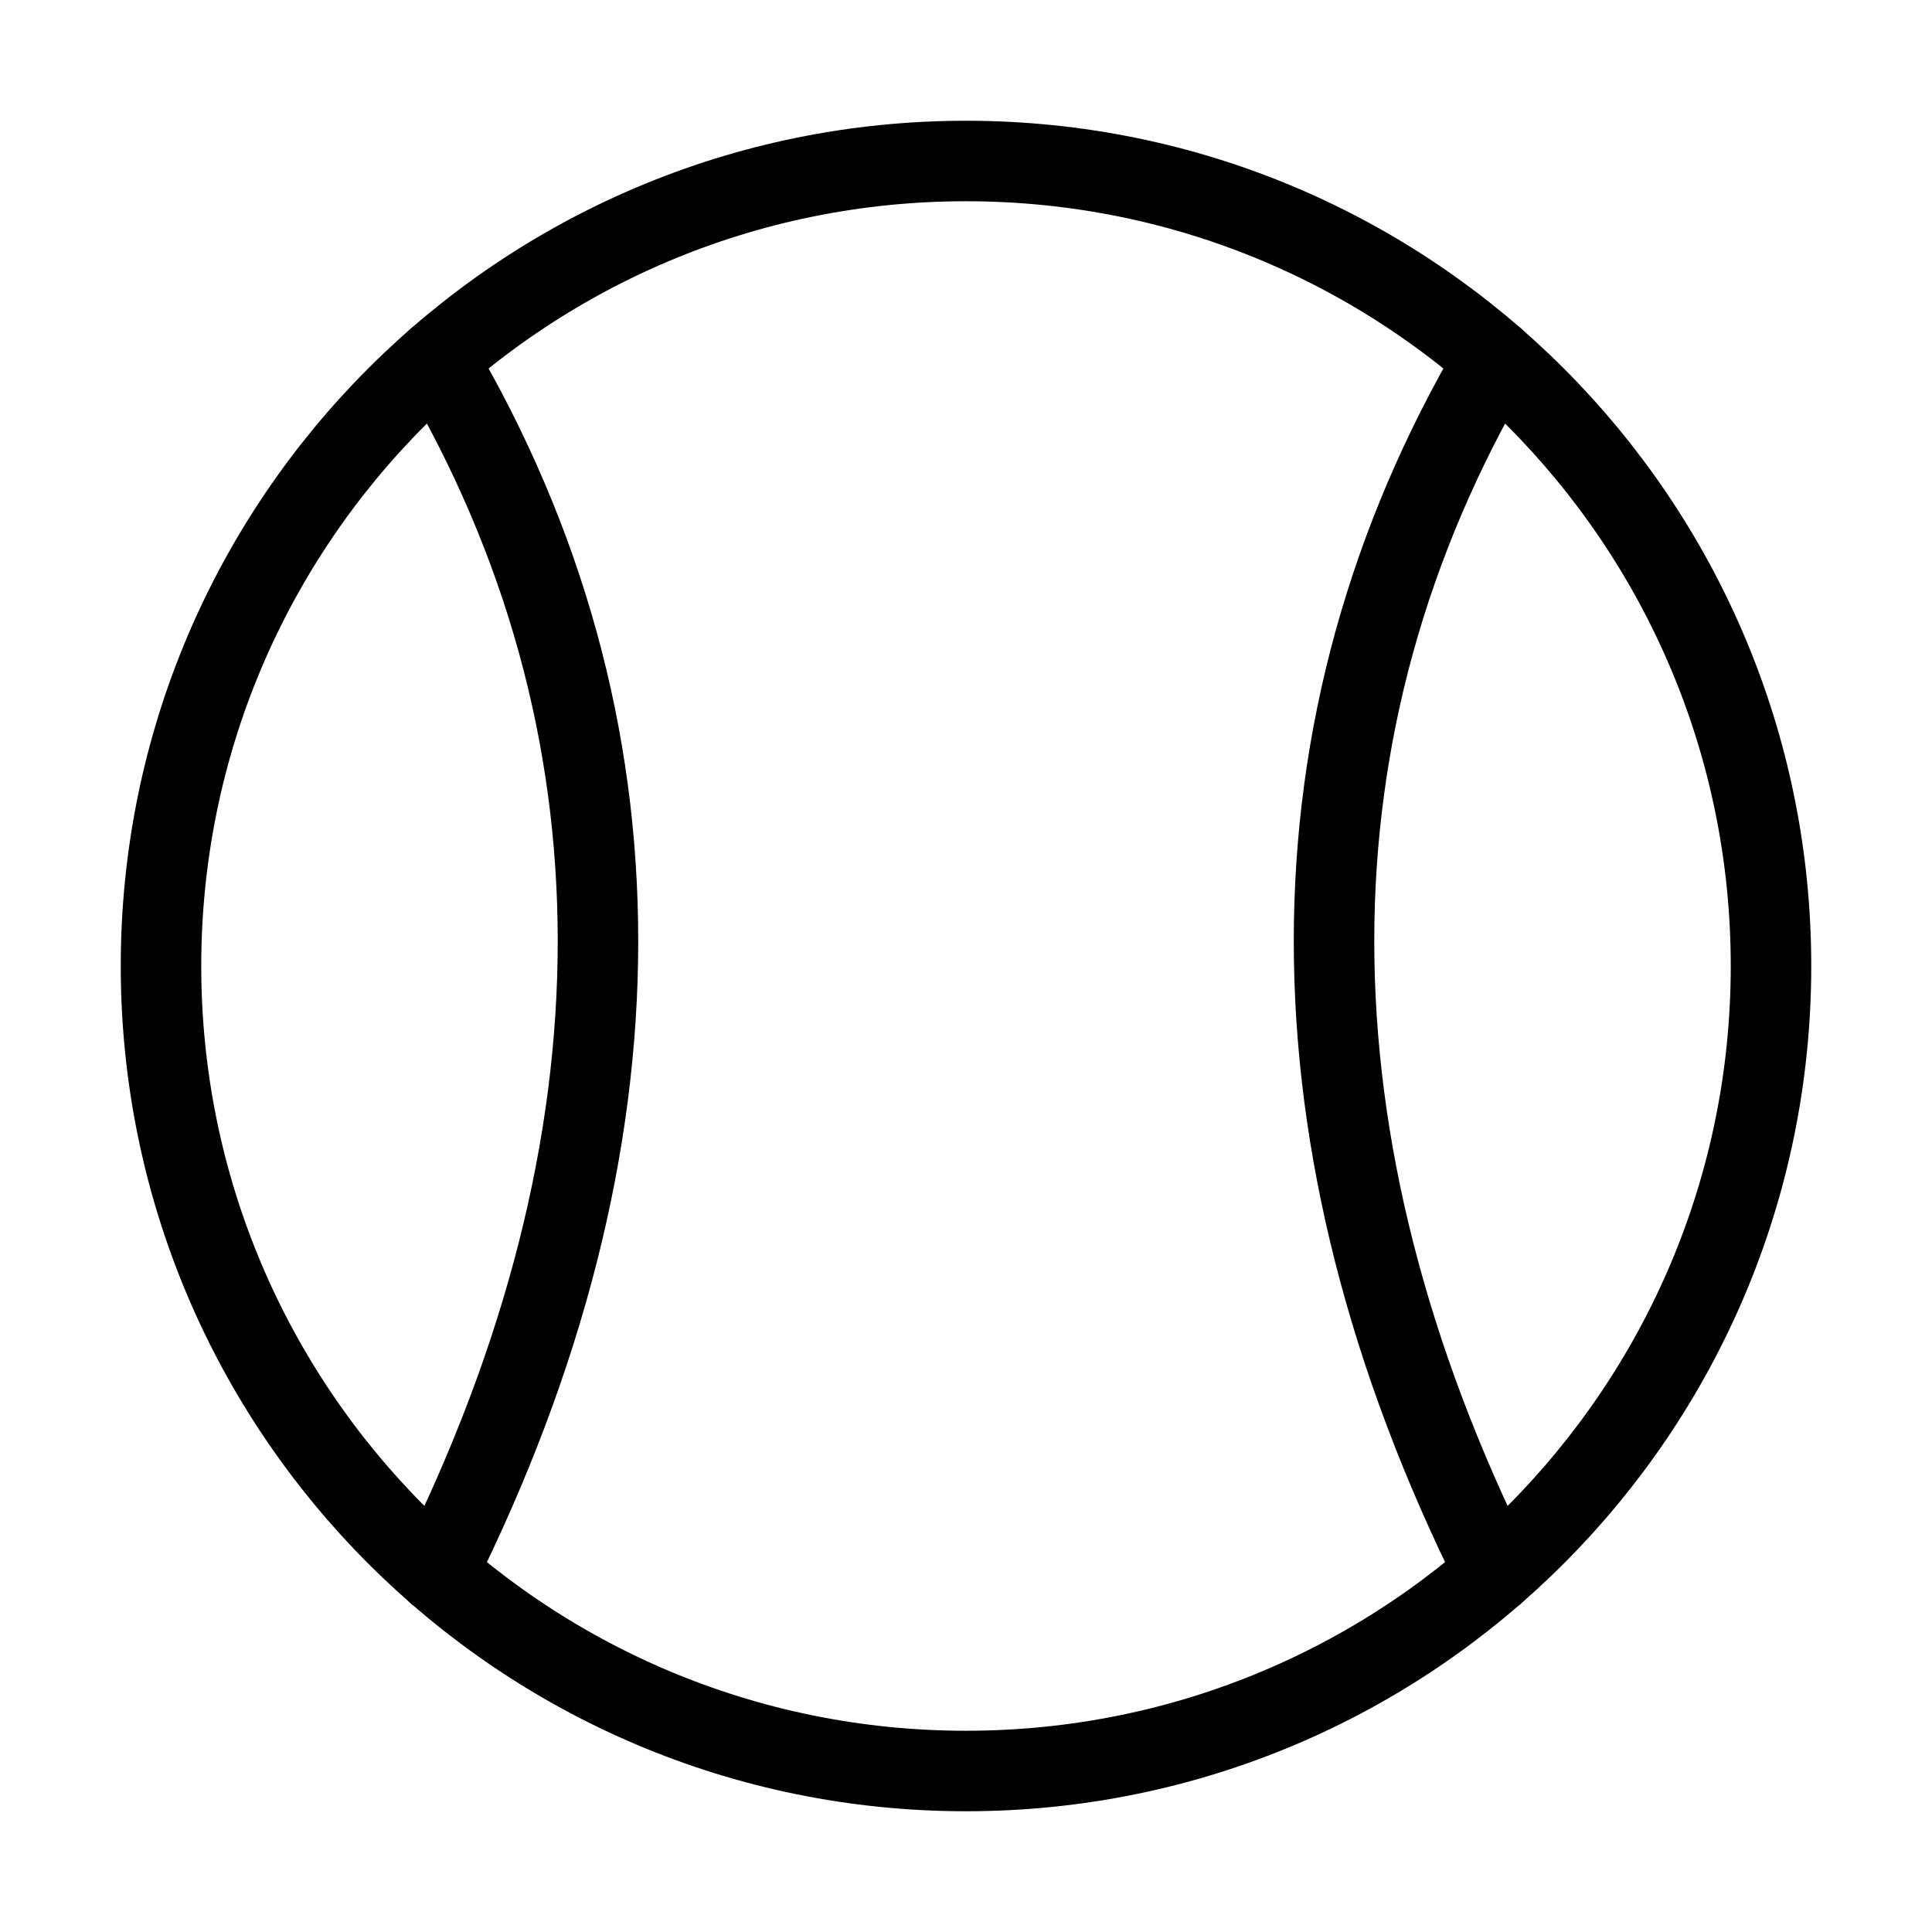
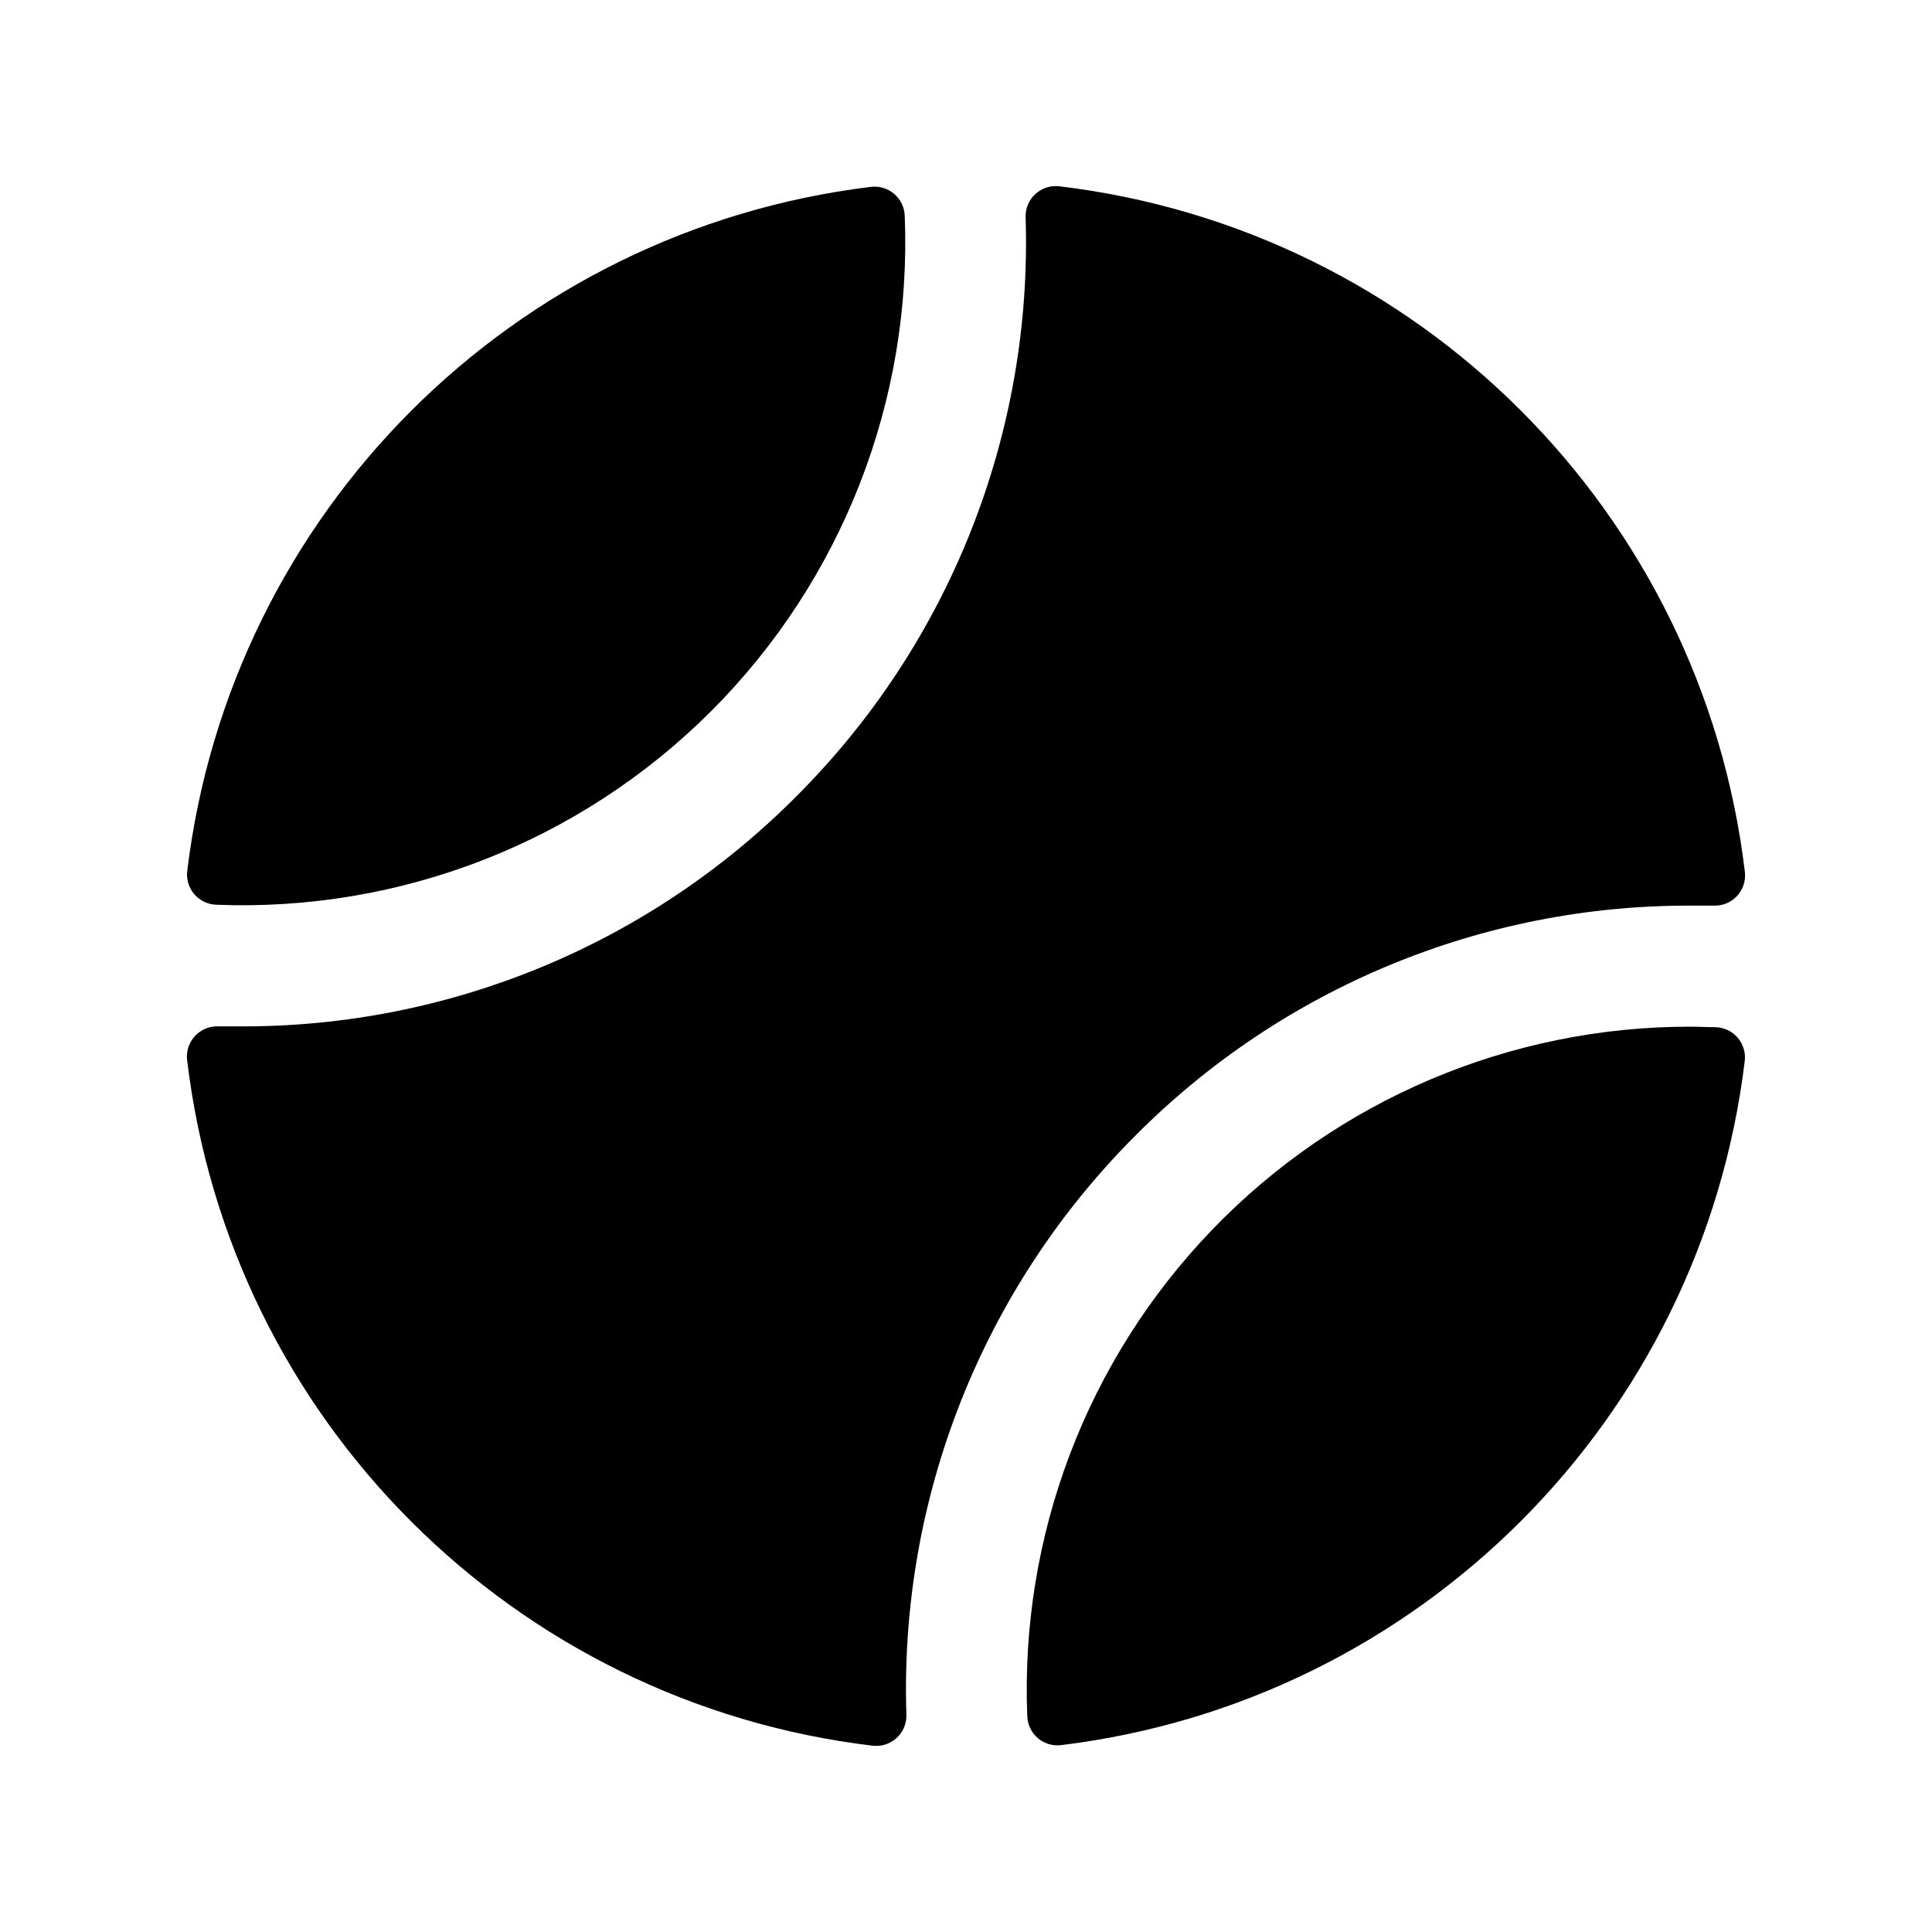
- <svg xmlns="http://www.w3.org/2000/svg" viewBox="0 0 24 24" fill="none">
-   <path d="M12 22C17.523 22 22 17.523 22 12C22 6.477 17.523 2 12 2C6.477 2 2 6.477 2 12C2 17.523 6.477 22 12 22Z" stroke="currentColor" stroke-linecap="round" stroke-linejoin="round" />
-   <path d="M18.572 4.462C15.905 8.992 15.905 14.185 18.572 19.538" stroke="currentColor" stroke-linecap="round" stroke-linejoin="round" />
-   <path d="M5.428 4.462C8.095 8.992 8.095 14.185 5.428 19.538" stroke="currentColor" stroke-linecap="round" stroke-linejoin="round" />
+ <svg xmlns="http://www.w3.org/2000/svg" viewBox="0 0 256 256" fill="currentColor">
+   <path d="M24.81,115.41a103.9,103.9,0,0,1,90.6-90.65,4,4,0,0,1,4.47,3.79,87.82,87.82,0,0,1-91.27,91.33A4,4,0,0,1,24.81,115.41Zm202.54,20.7c-1.12,0-2.23-.07-3.35-.07a87.84,87.84,0,0,0-87.88,91.41,4,4,0,0,0,4.47,3.79,103.9,103.9,0,0,0,90.6-90.66A4,4,0,0,0,227.35,136.11Zm-76.89,14.35A103.33,103.33,0,0,1,224,120c1,0,2.06,0,3.09,0a4,4,0,0,0,4.12-4.43,103.91,103.91,0,0,0-90.88-90.89,4,4,0,0,0-4.43,4.12,103.72,103.72,0,0,1-30.36,76.7A103.33,103.33,0,0,1,32,136c-1,0-2.06,0-3.09,0a4,4,0,0,0-4.12,4.43,103.91,103.91,0,0,0,90.88,90.89,4,4,0,0,0,4.43-4.12A103.72,103.72,0,0,1,150.46,150.46Z" />
</svg>
